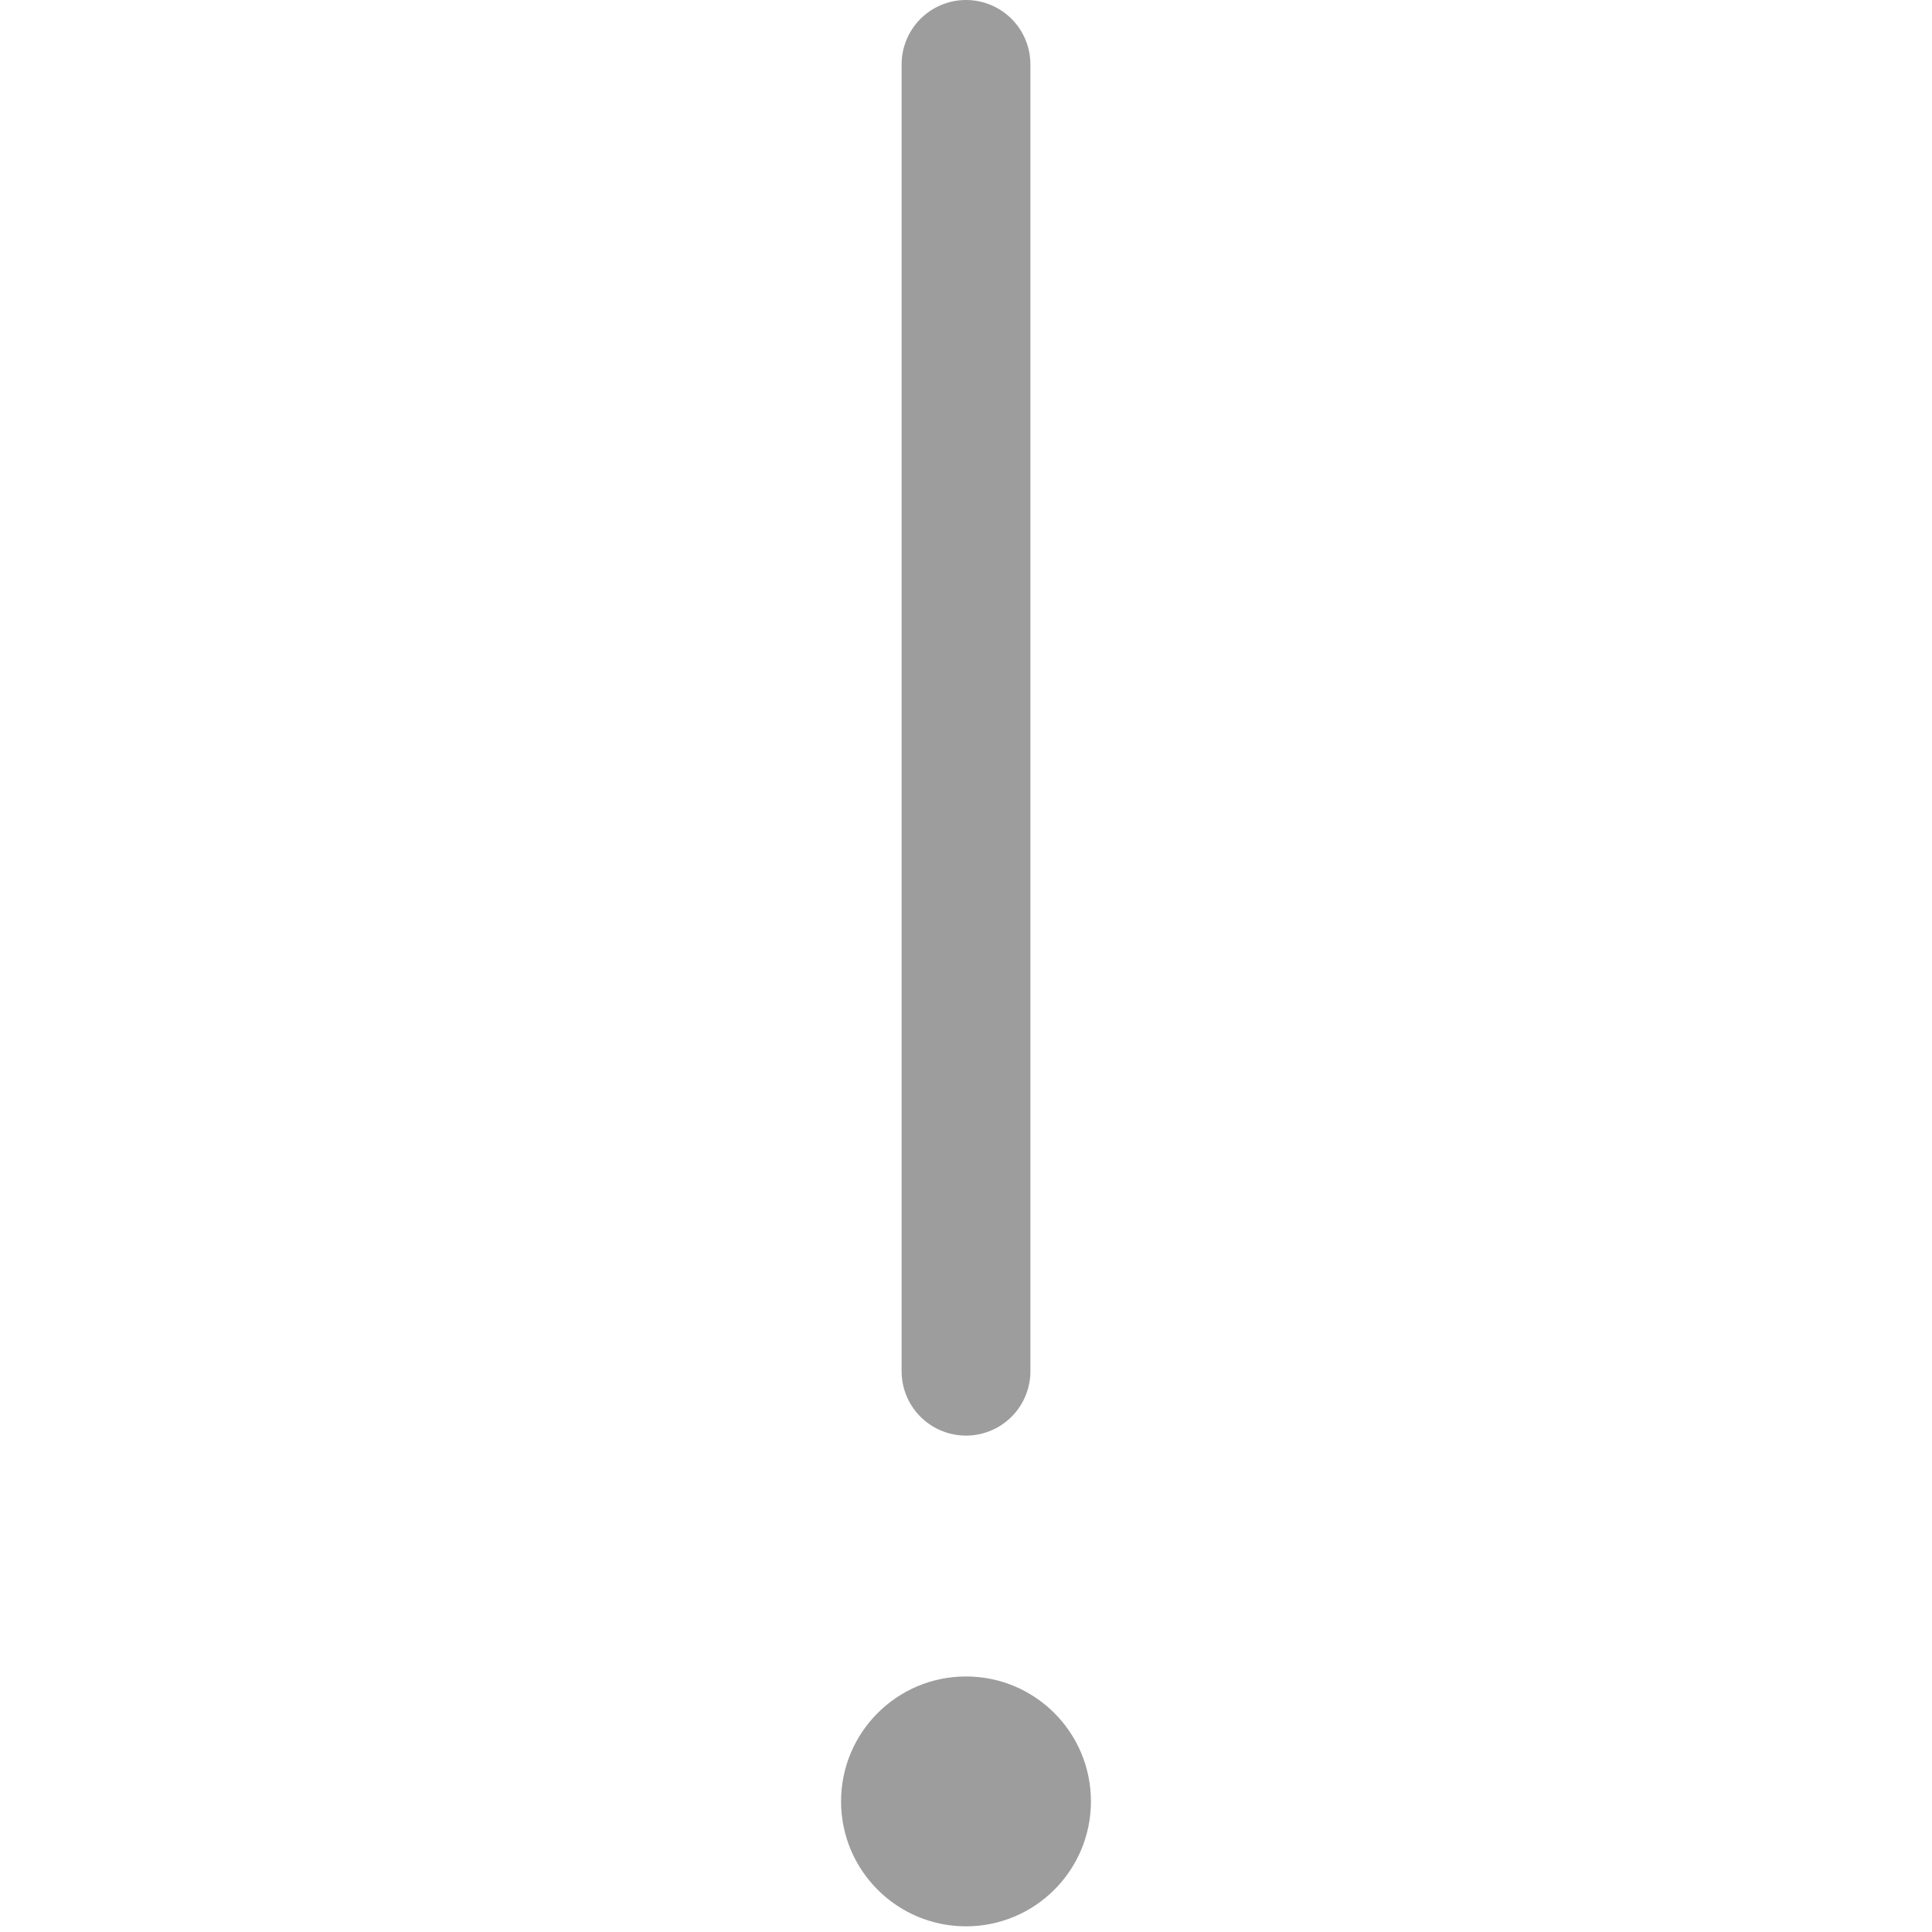
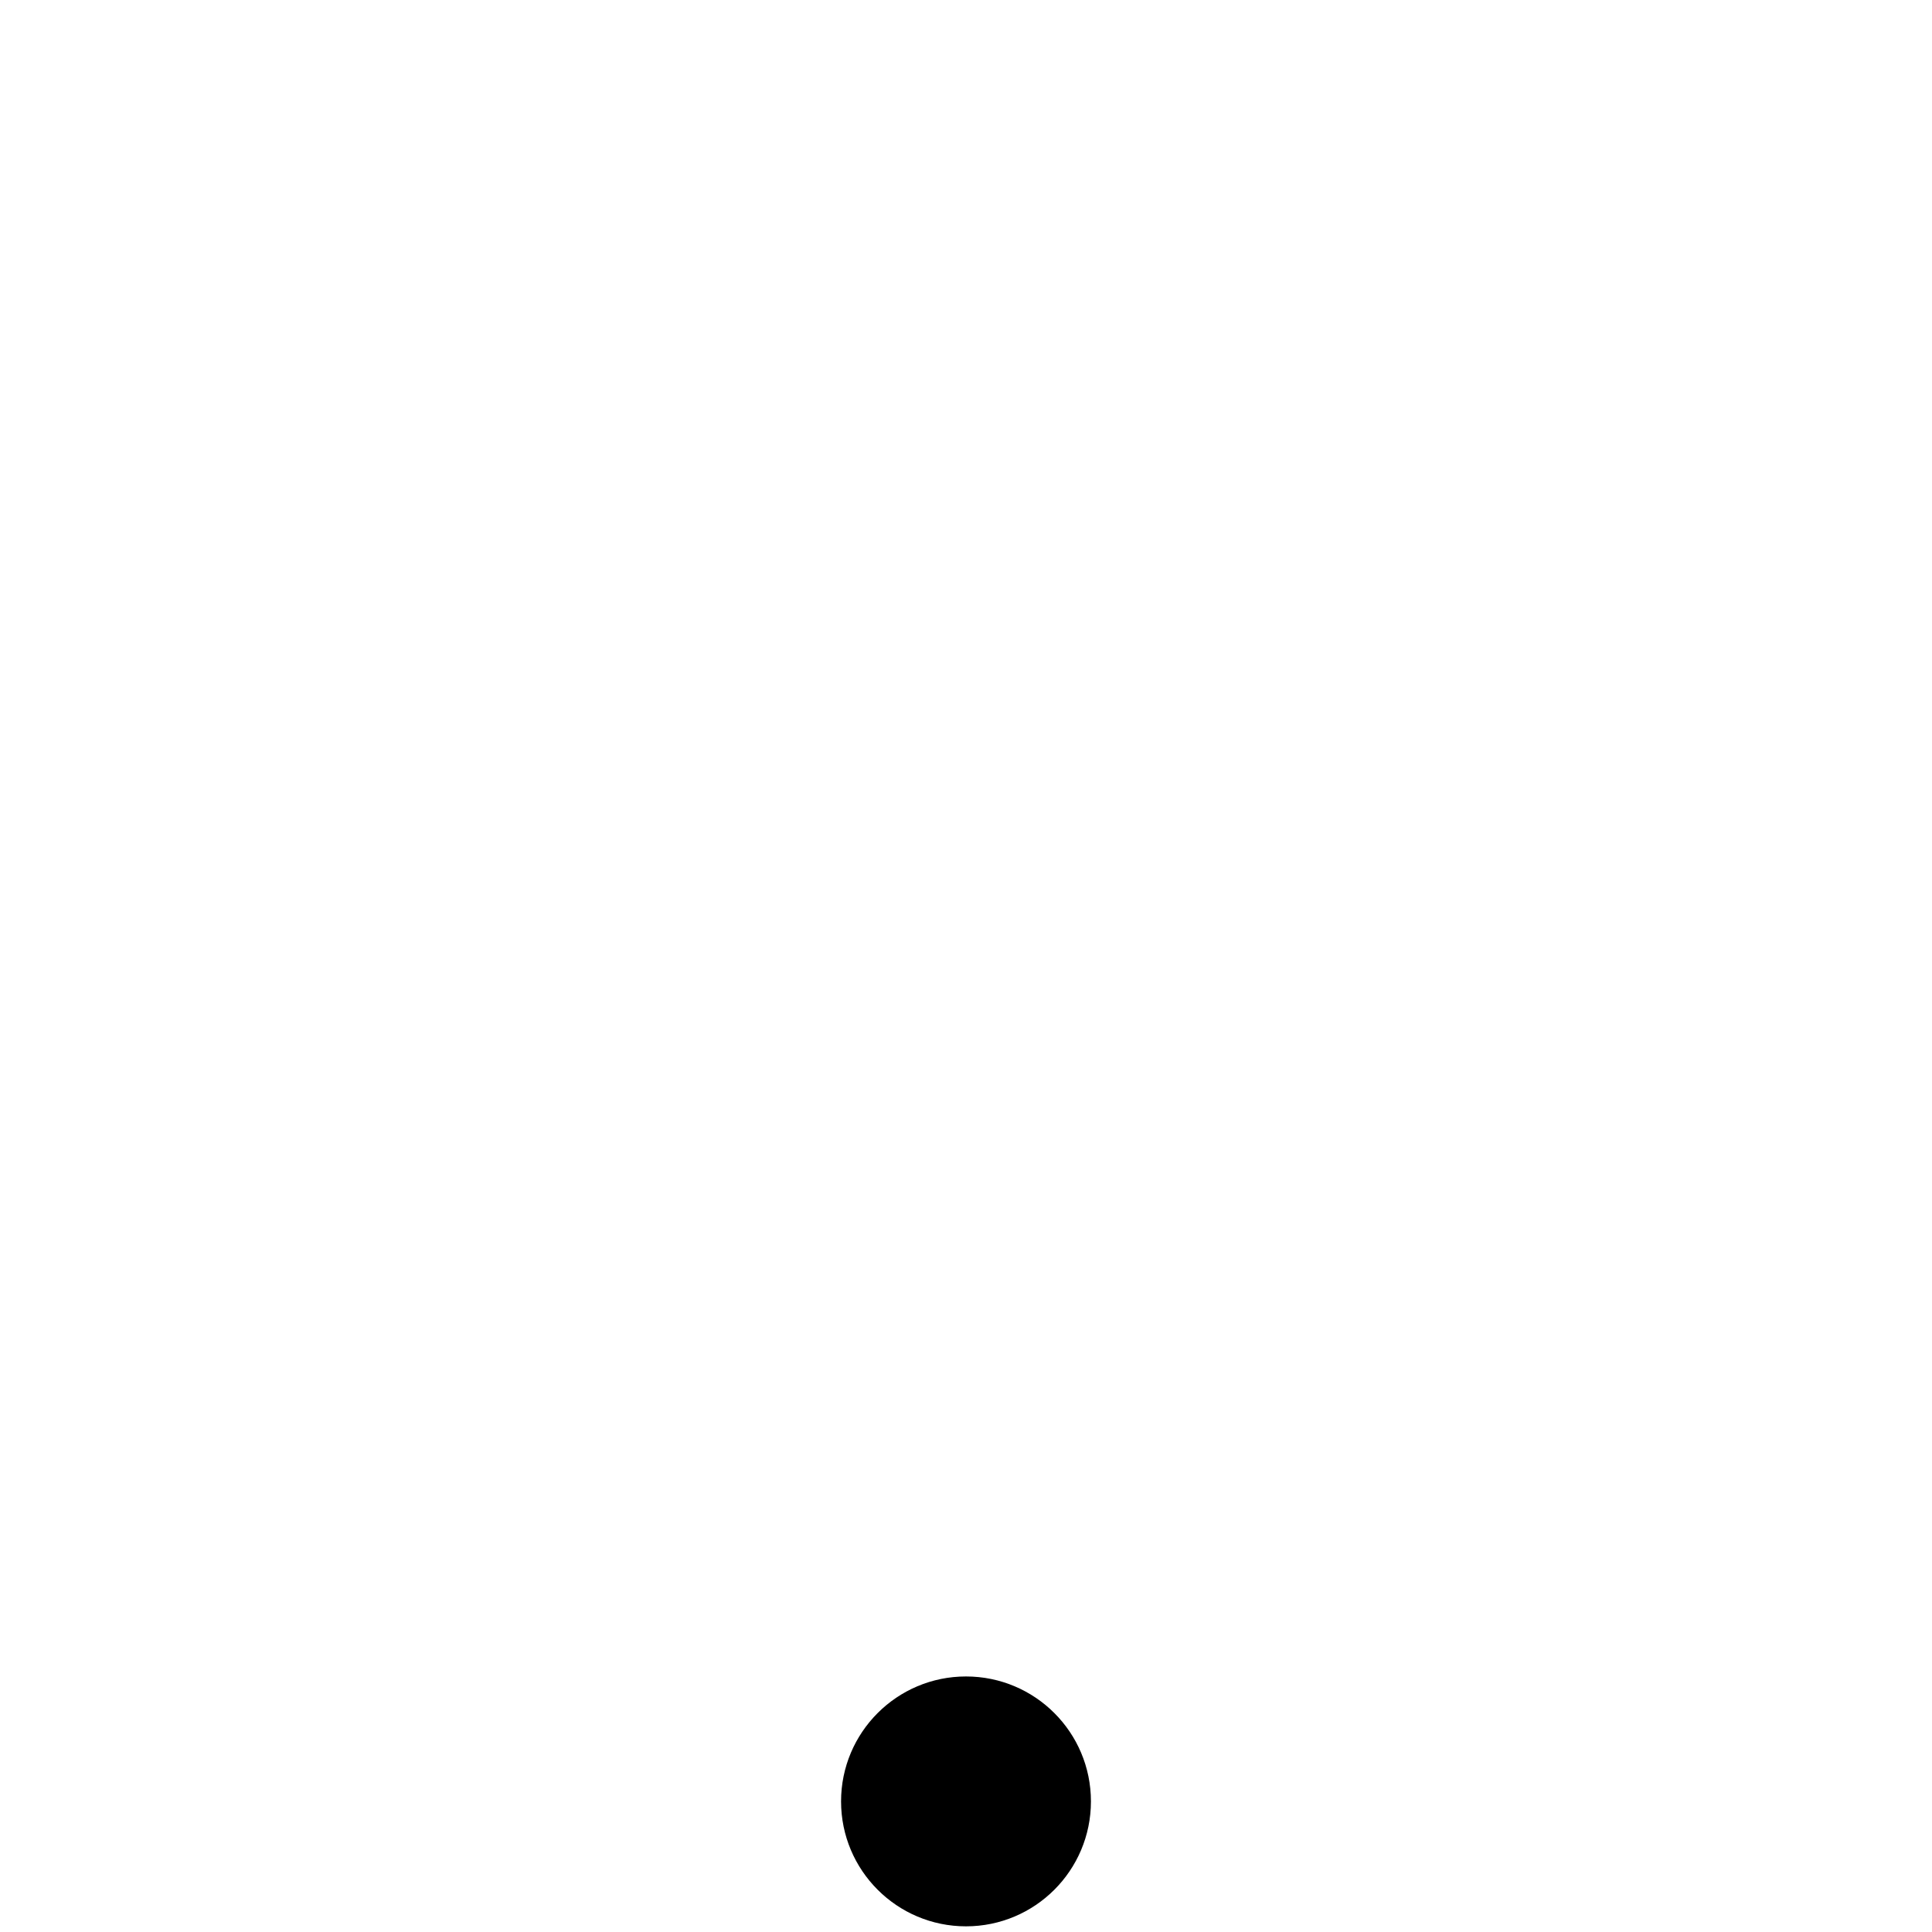
<svg xmlns="http://www.w3.org/2000/svg" version="1.1" id="icon-errored" x="0px" y="0px" viewBox="0 0 15 15" style="enable-background:new 0 0 15 15;" xml:space="preserve">
-   <style type="text/css">
- 	.st0{fill:#9D9D9D;}
- 	.st1{fill:none;stroke:#9D9D9D;stroke-linecap:round;stroke-linejoin:round;stroke-miterlimit:10;}
- </style>
  <g id="errored">
    <circle class="st0" cx="7.5" cy="13.986" r="0.97" />
    <line class="st1" x1="7.5" y1="0.5" x2="7.5" y2="10.646" />
  </g>
</svg>
